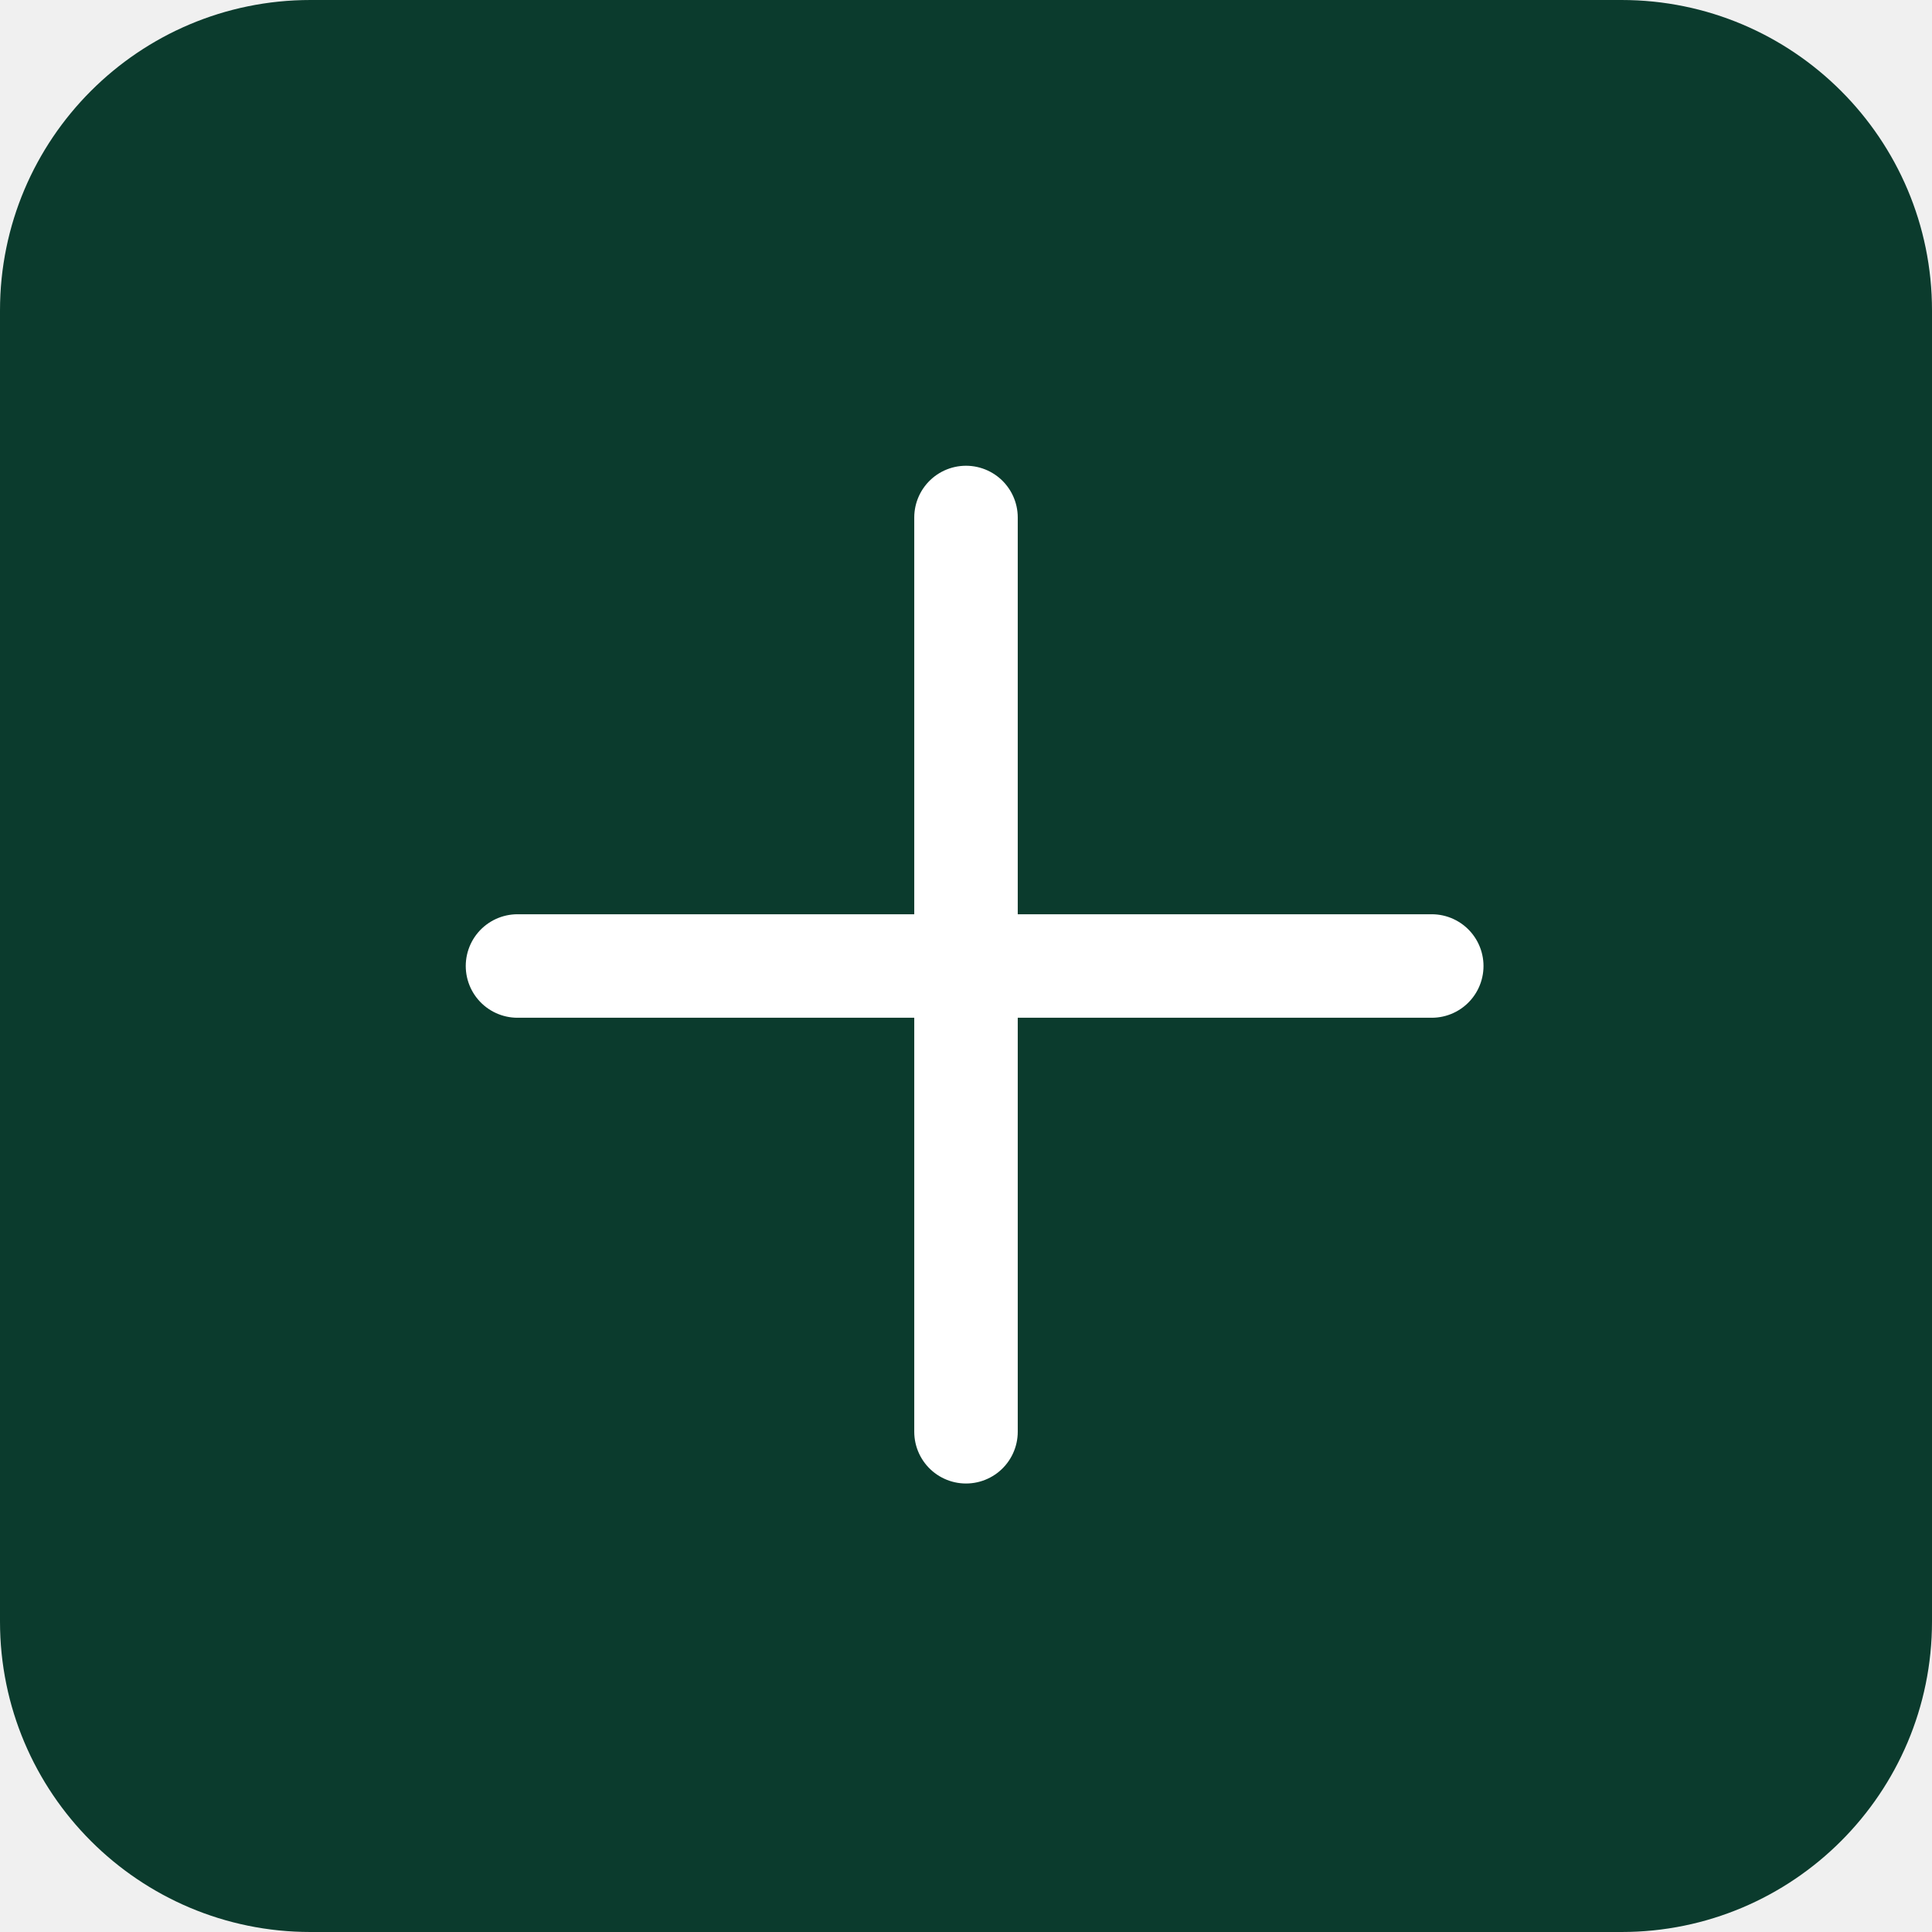
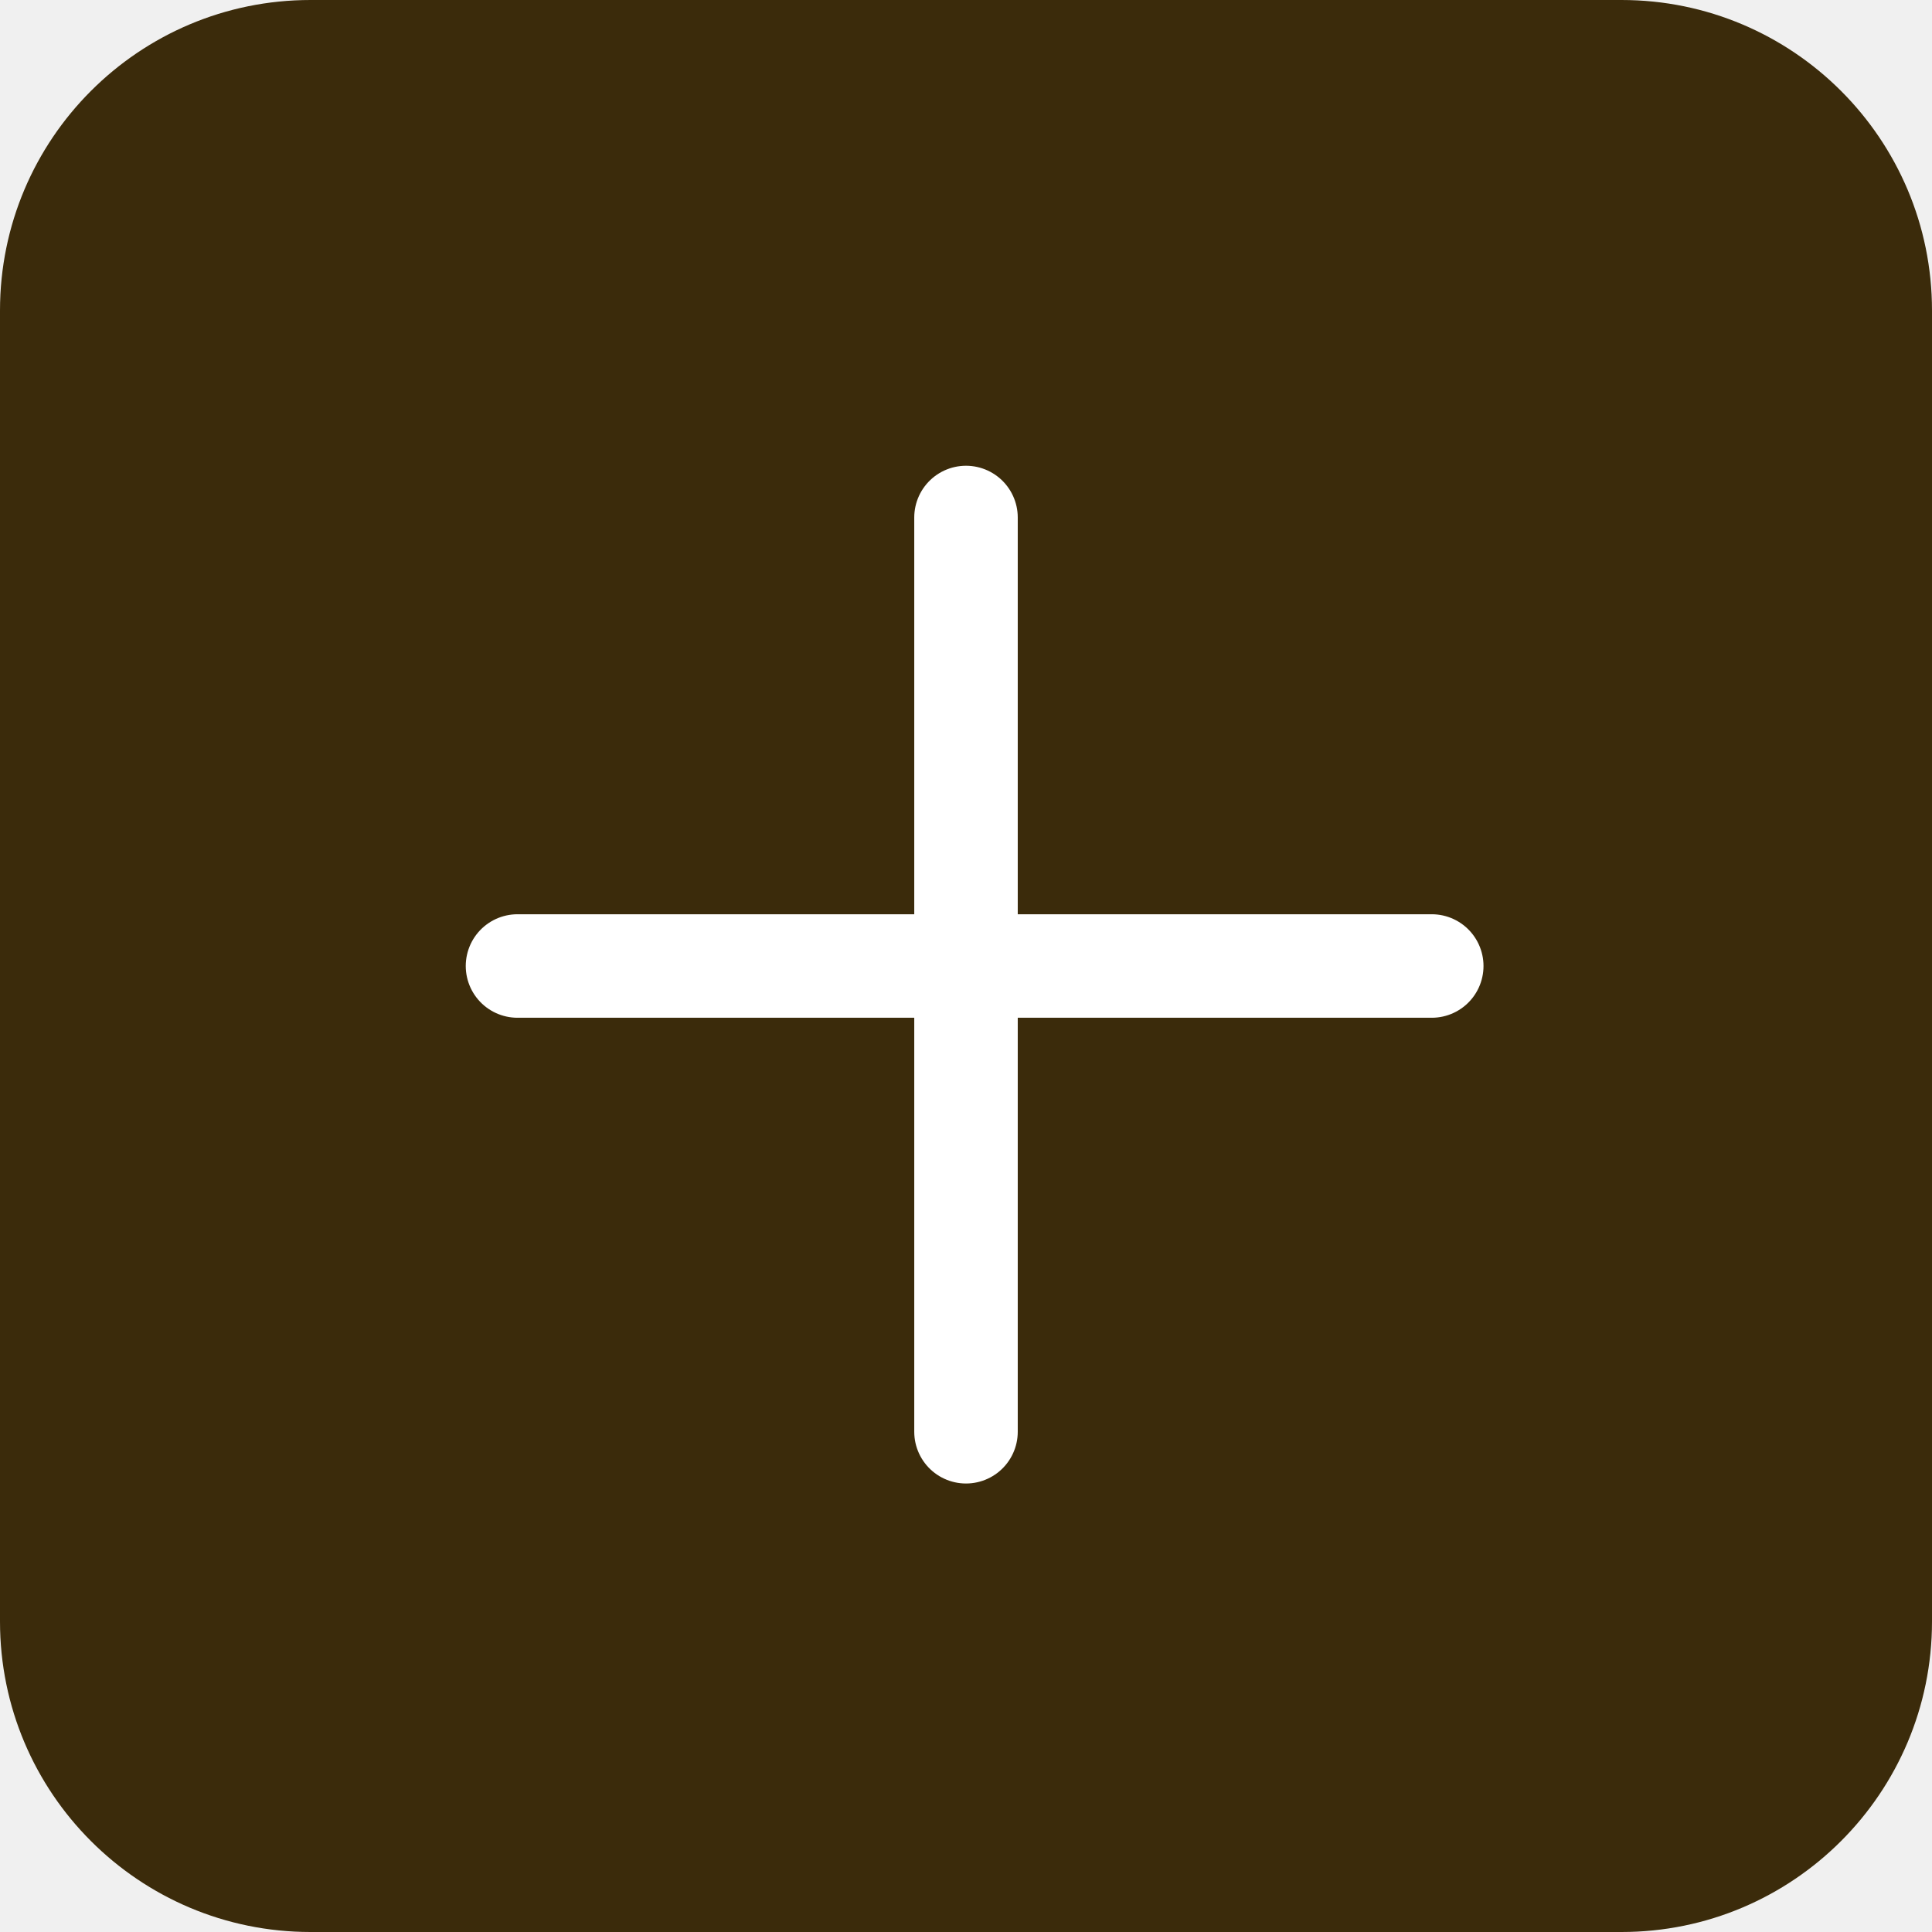
<svg xmlns="http://www.w3.org/2000/svg" width="56" height="56" viewBox="0 0 56 56" fill="none">
-   <rect width="56" height="56" rx="9" fill="#0B3B2D" />
+   <rect width="56" height="56" rx="9" fill="#3b2b0b" />
  <path d="M15 28H41.5" stroke="white" stroke-width="3" stroke-linecap="round" />
  <path d="M28 15L28 41.5" stroke="white" stroke-width="3" stroke-linecap="round" />
</svg>
